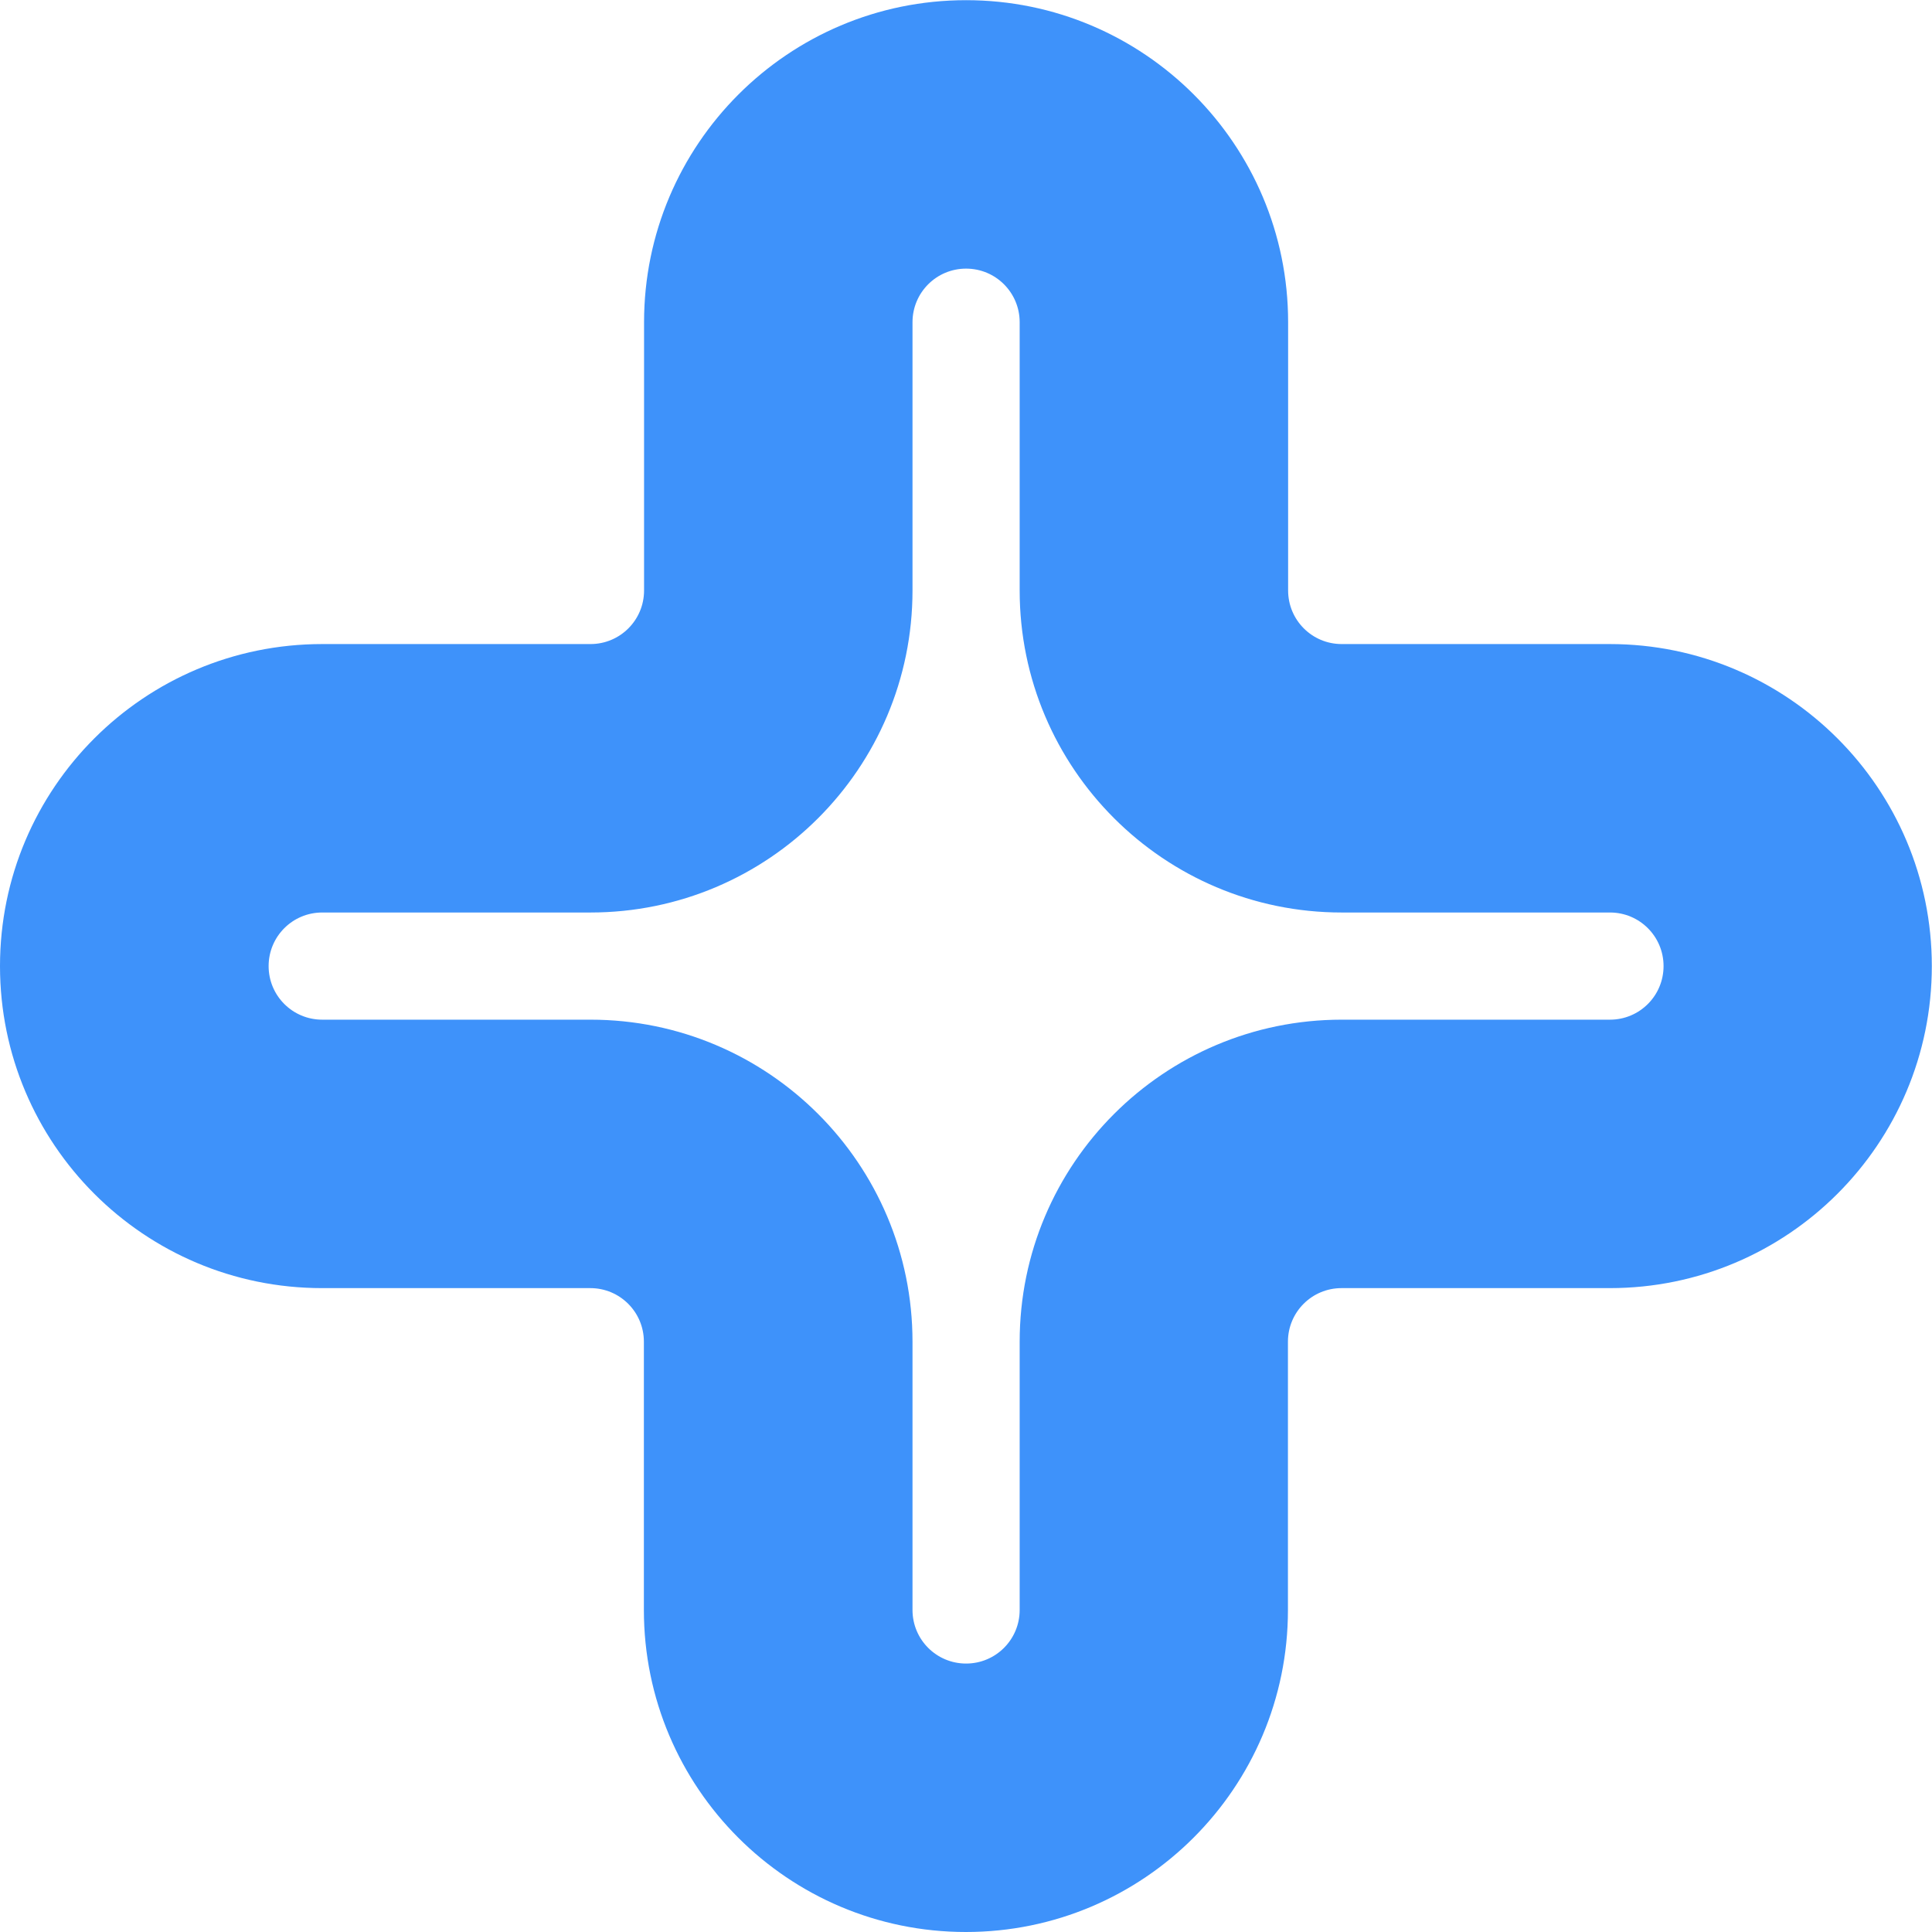
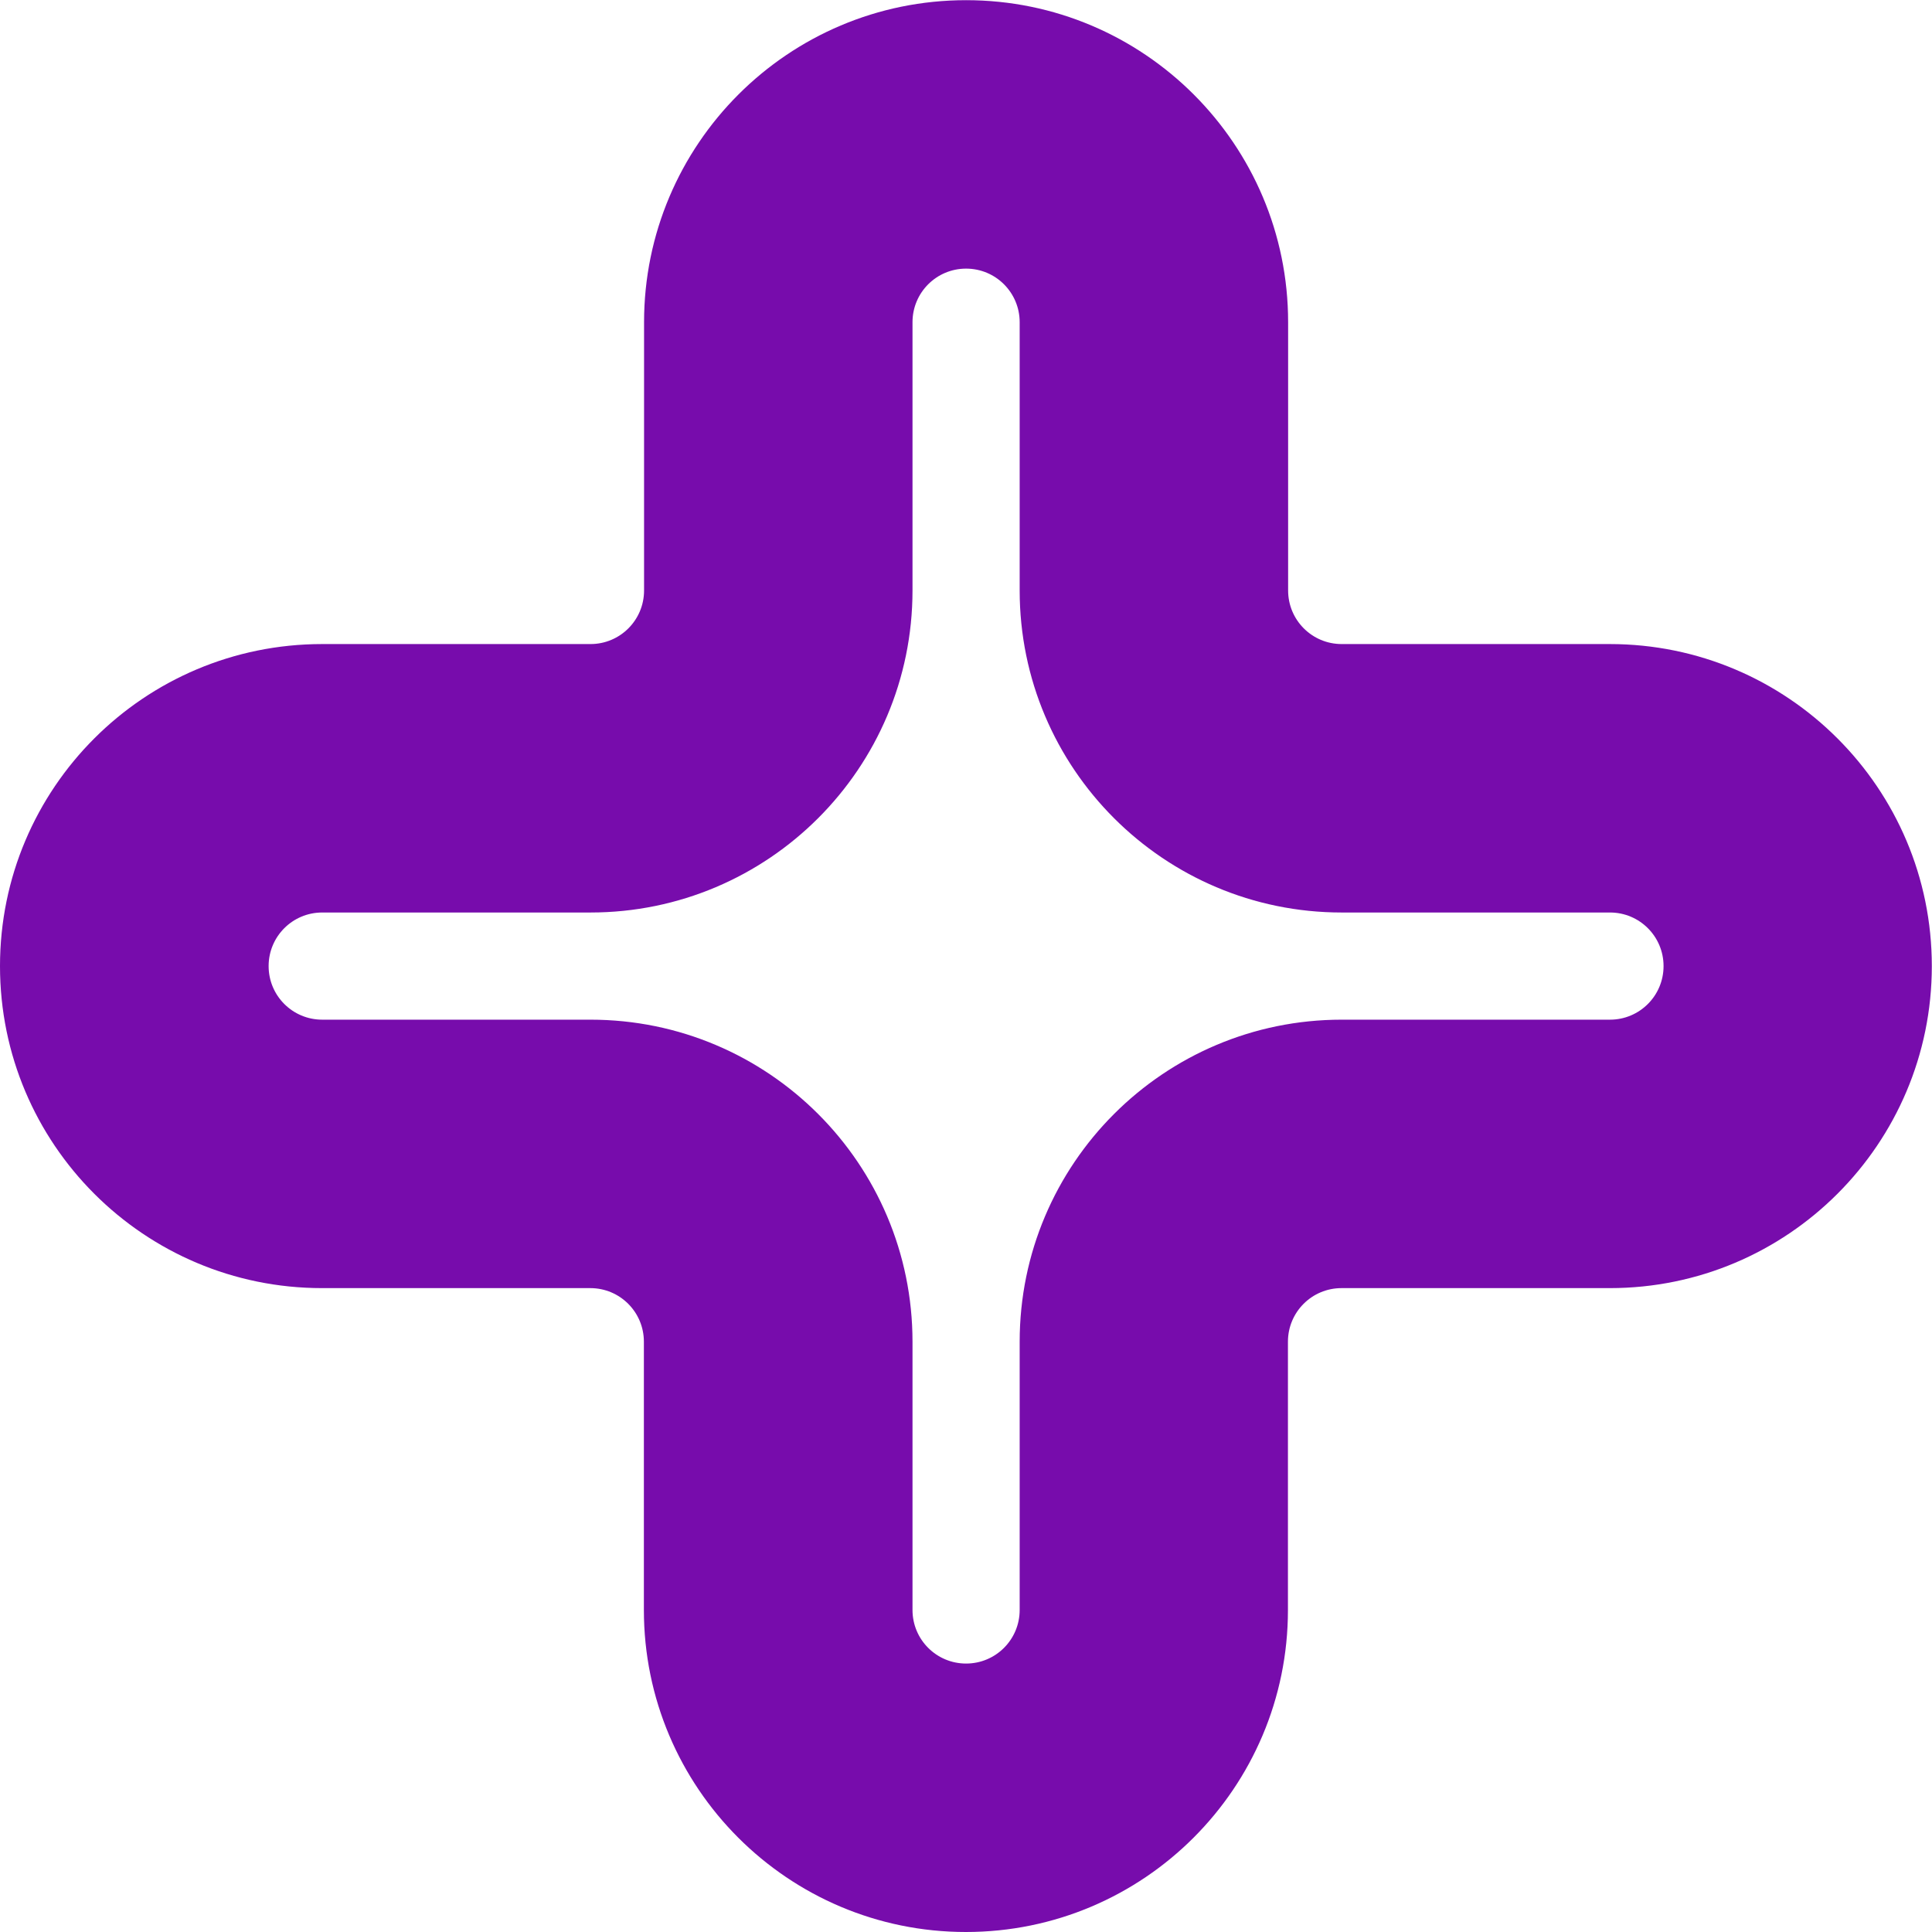
<svg xmlns="http://www.w3.org/2000/svg" id="Layer_2" data-name="Layer 2" viewBox="0 0 108.89 108.89">
  <defs>
    <style>
            .cls-1 {
-             fill: #3E92FAFF;
+             fill: #770CAC;
            stroke-width: 0px;
            }
        </style>
  </defs>
  <g id="Layer_1-2" data-name="Layer 1">
    <path class="cls-1" d="M90.74,36.3h-15.12c-1.67,0-3.02-1.35-3.02-3.02v-15.12c0-10.02-8.13-18.15-18.15-18.15s-18.15,8.13-18.15,18.15v15.12c0,1.67-1.35,3.02-3.02,3.02h-15.12C8.13,36.3,0,44.42,0,54.45s8.13,18.15,18.15,18.15h15.12c1.67,0,3.02,1.35,3.02,3.02v15.12c0,10.02,8.13,18.15,18.15,18.15s18.15-8.13,18.15-18.15v-15.12c0-1.67,1.35-3.02,3.02-3.02h15.12c10.02,0,18.15-8.13,18.15-18.15s-8.13-18.15-18.15-18.15ZM90.74,57.47h-15.12c-10.02,0-18.15,8.13-18.15,18.15v15.12c0,1.67-1.35,3.02-3.02,3.02s-3.02-1.35-3.02-3.02v-15.12c0-10.02-8.13-18.15-18.15-18.15h-15.12c-1.67,0-3.02-1.35-3.02-3.02s1.35-3.02,3.02-3.02h15.12c10.02,0,18.15-8.13,18.15-18.15v-15.12c0-1.67,1.35-3.02,3.02-3.02s3.02,1.35,3.02,3.02v15.12c0,10.02,8.13,18.15,18.15,18.15h15.12c1.67,0,3.02,1.35,3.02,3.02s-1.35,3.02-3.02,3.02Z" />
  </g>
</svg>
